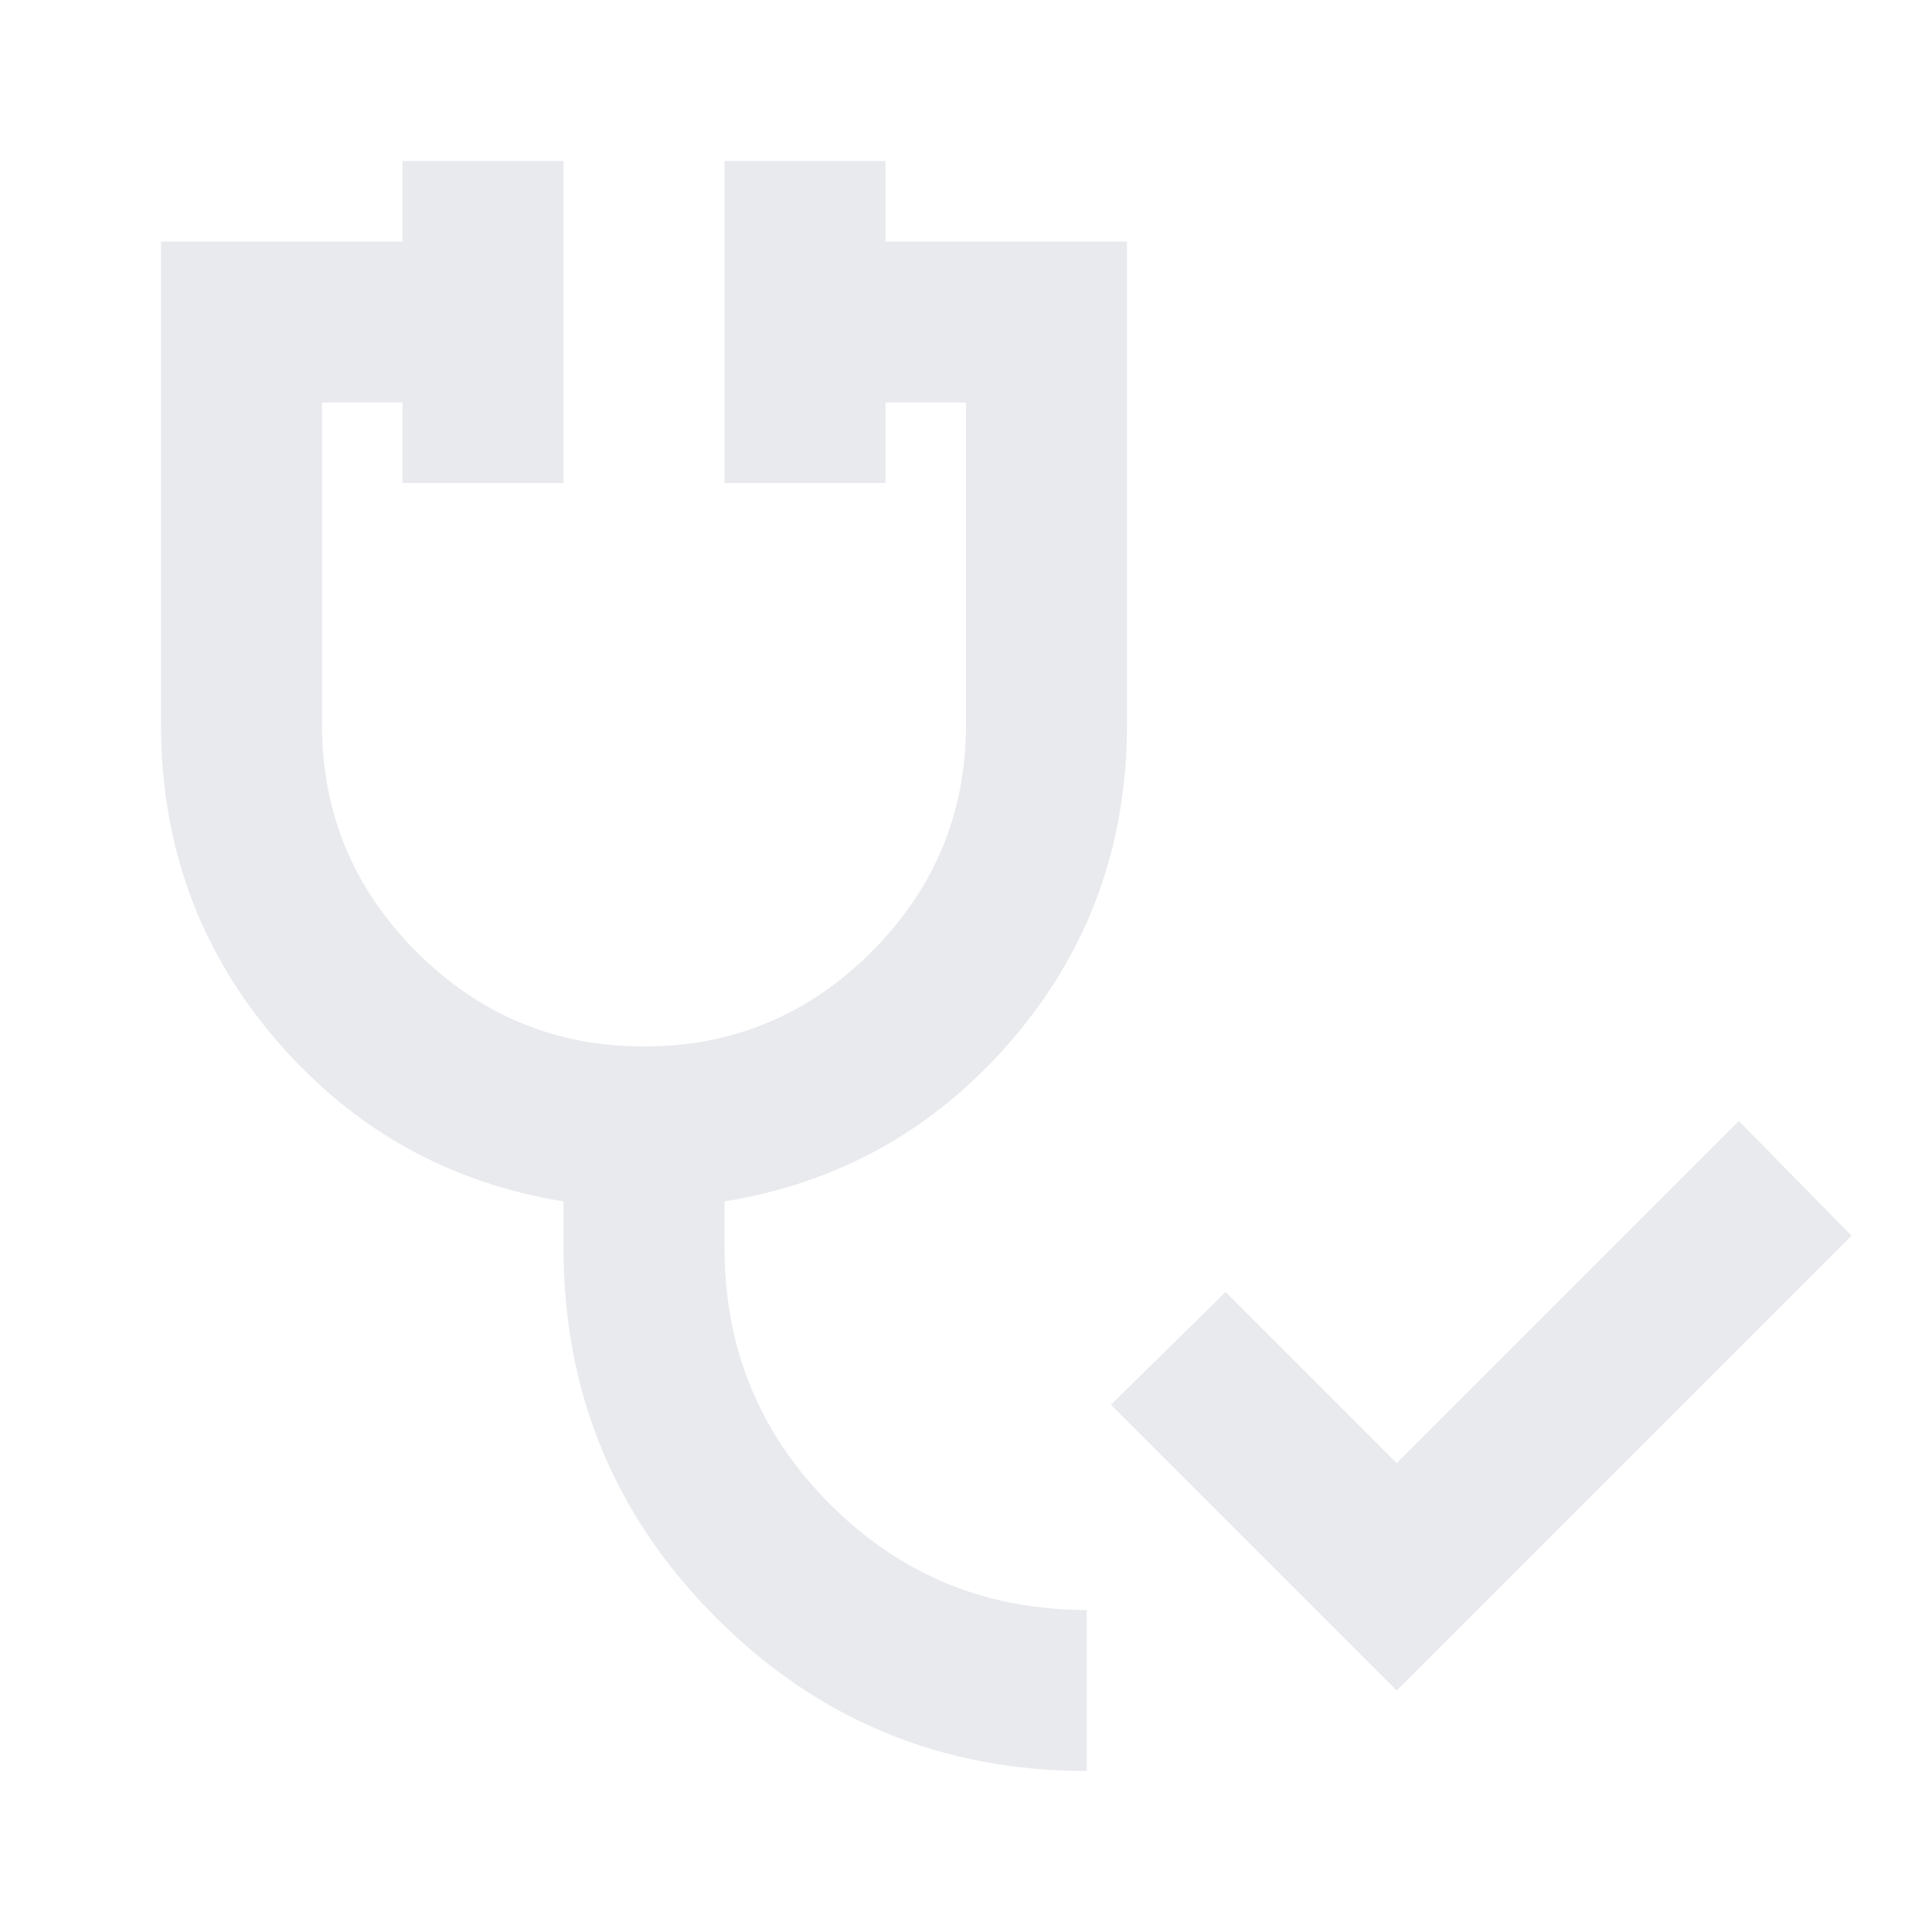
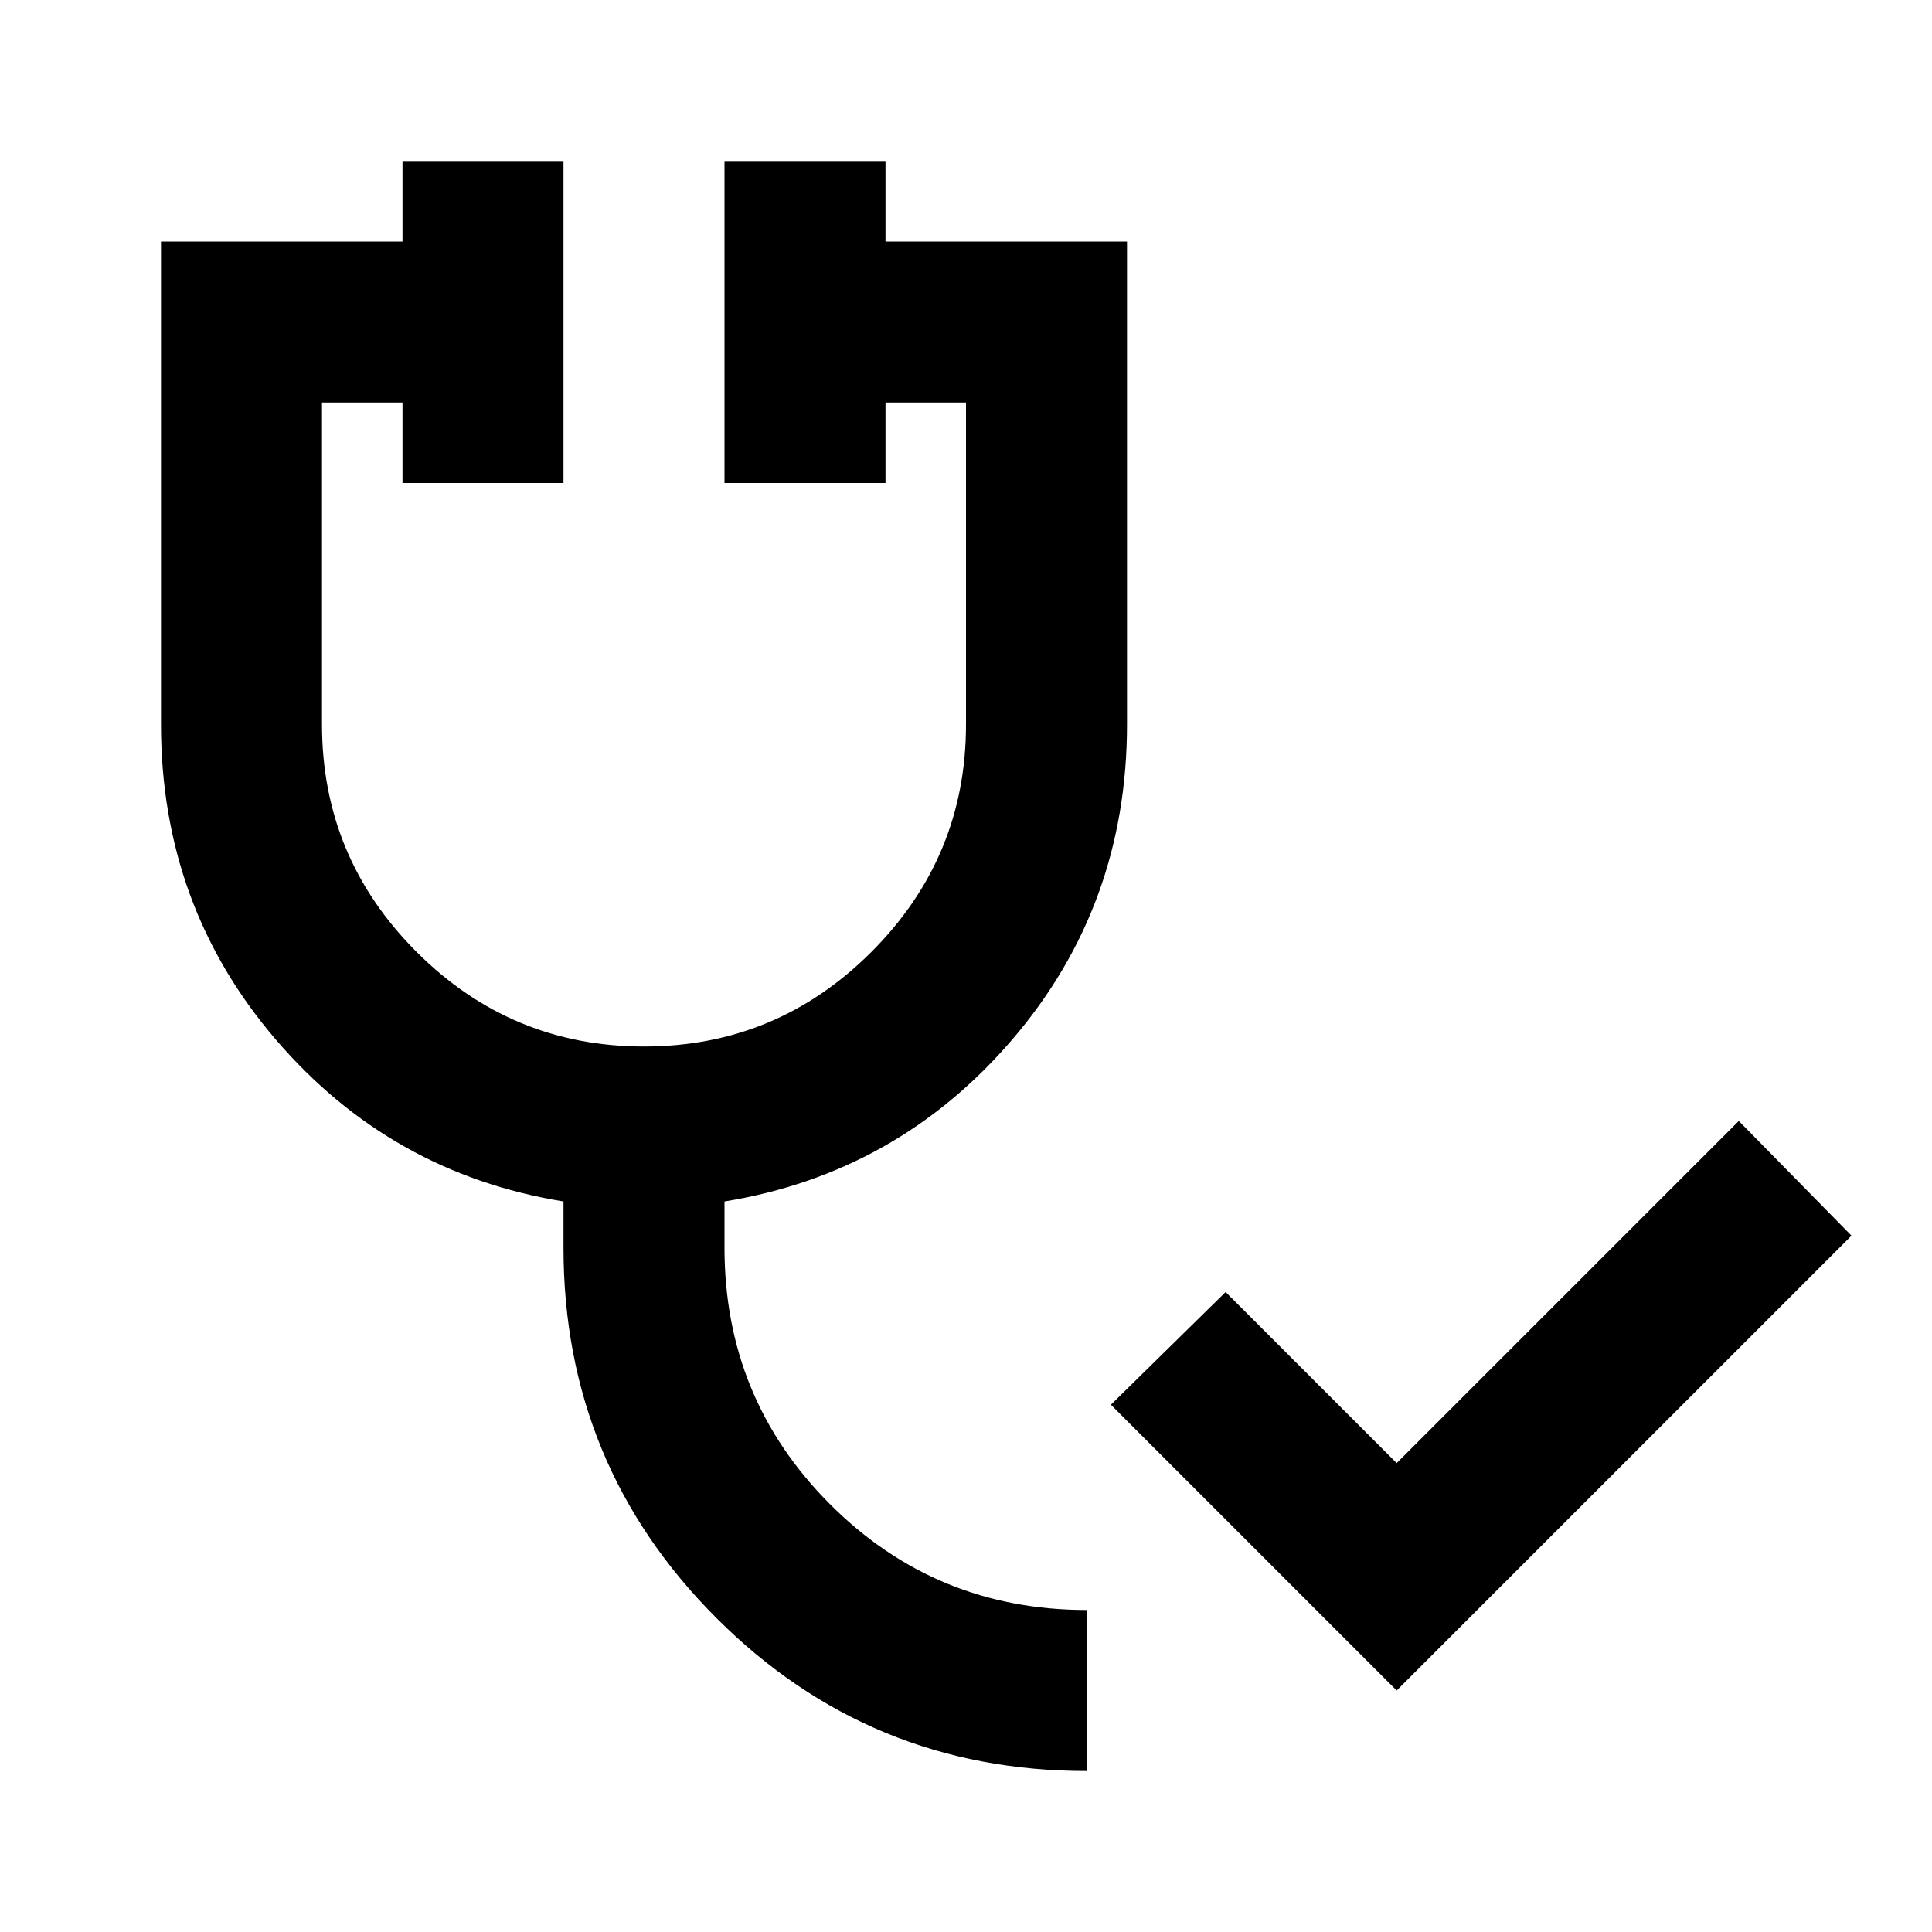
- <svg xmlns="http://www.w3.org/2000/svg" height="24px" viewBox="0 -960 960 960" width="24px" fill="#e8eaed">
+ <svg xmlns="http://www.w3.org/2000/svg" height="24px" viewBox="0 -960 960 960" width="24px" fill="##fffad8">
  <path d="M694-120 552-262l57-56 85 85 170-170 56 57-226 226ZM540-80q-108 0-184-76t-76-184v-23q-86-14-143-80.5T80-600v-240h120v-40h80v160h-80v-40h-40v160q0 66 47 113t113 47q66 0 113-47t47-113v-160h-40v40h-80v-160h80v40h120v240q0 90-57 156.5T360-363v23q0 75 52.5 127.5T540-160v80Z" />
</svg>
